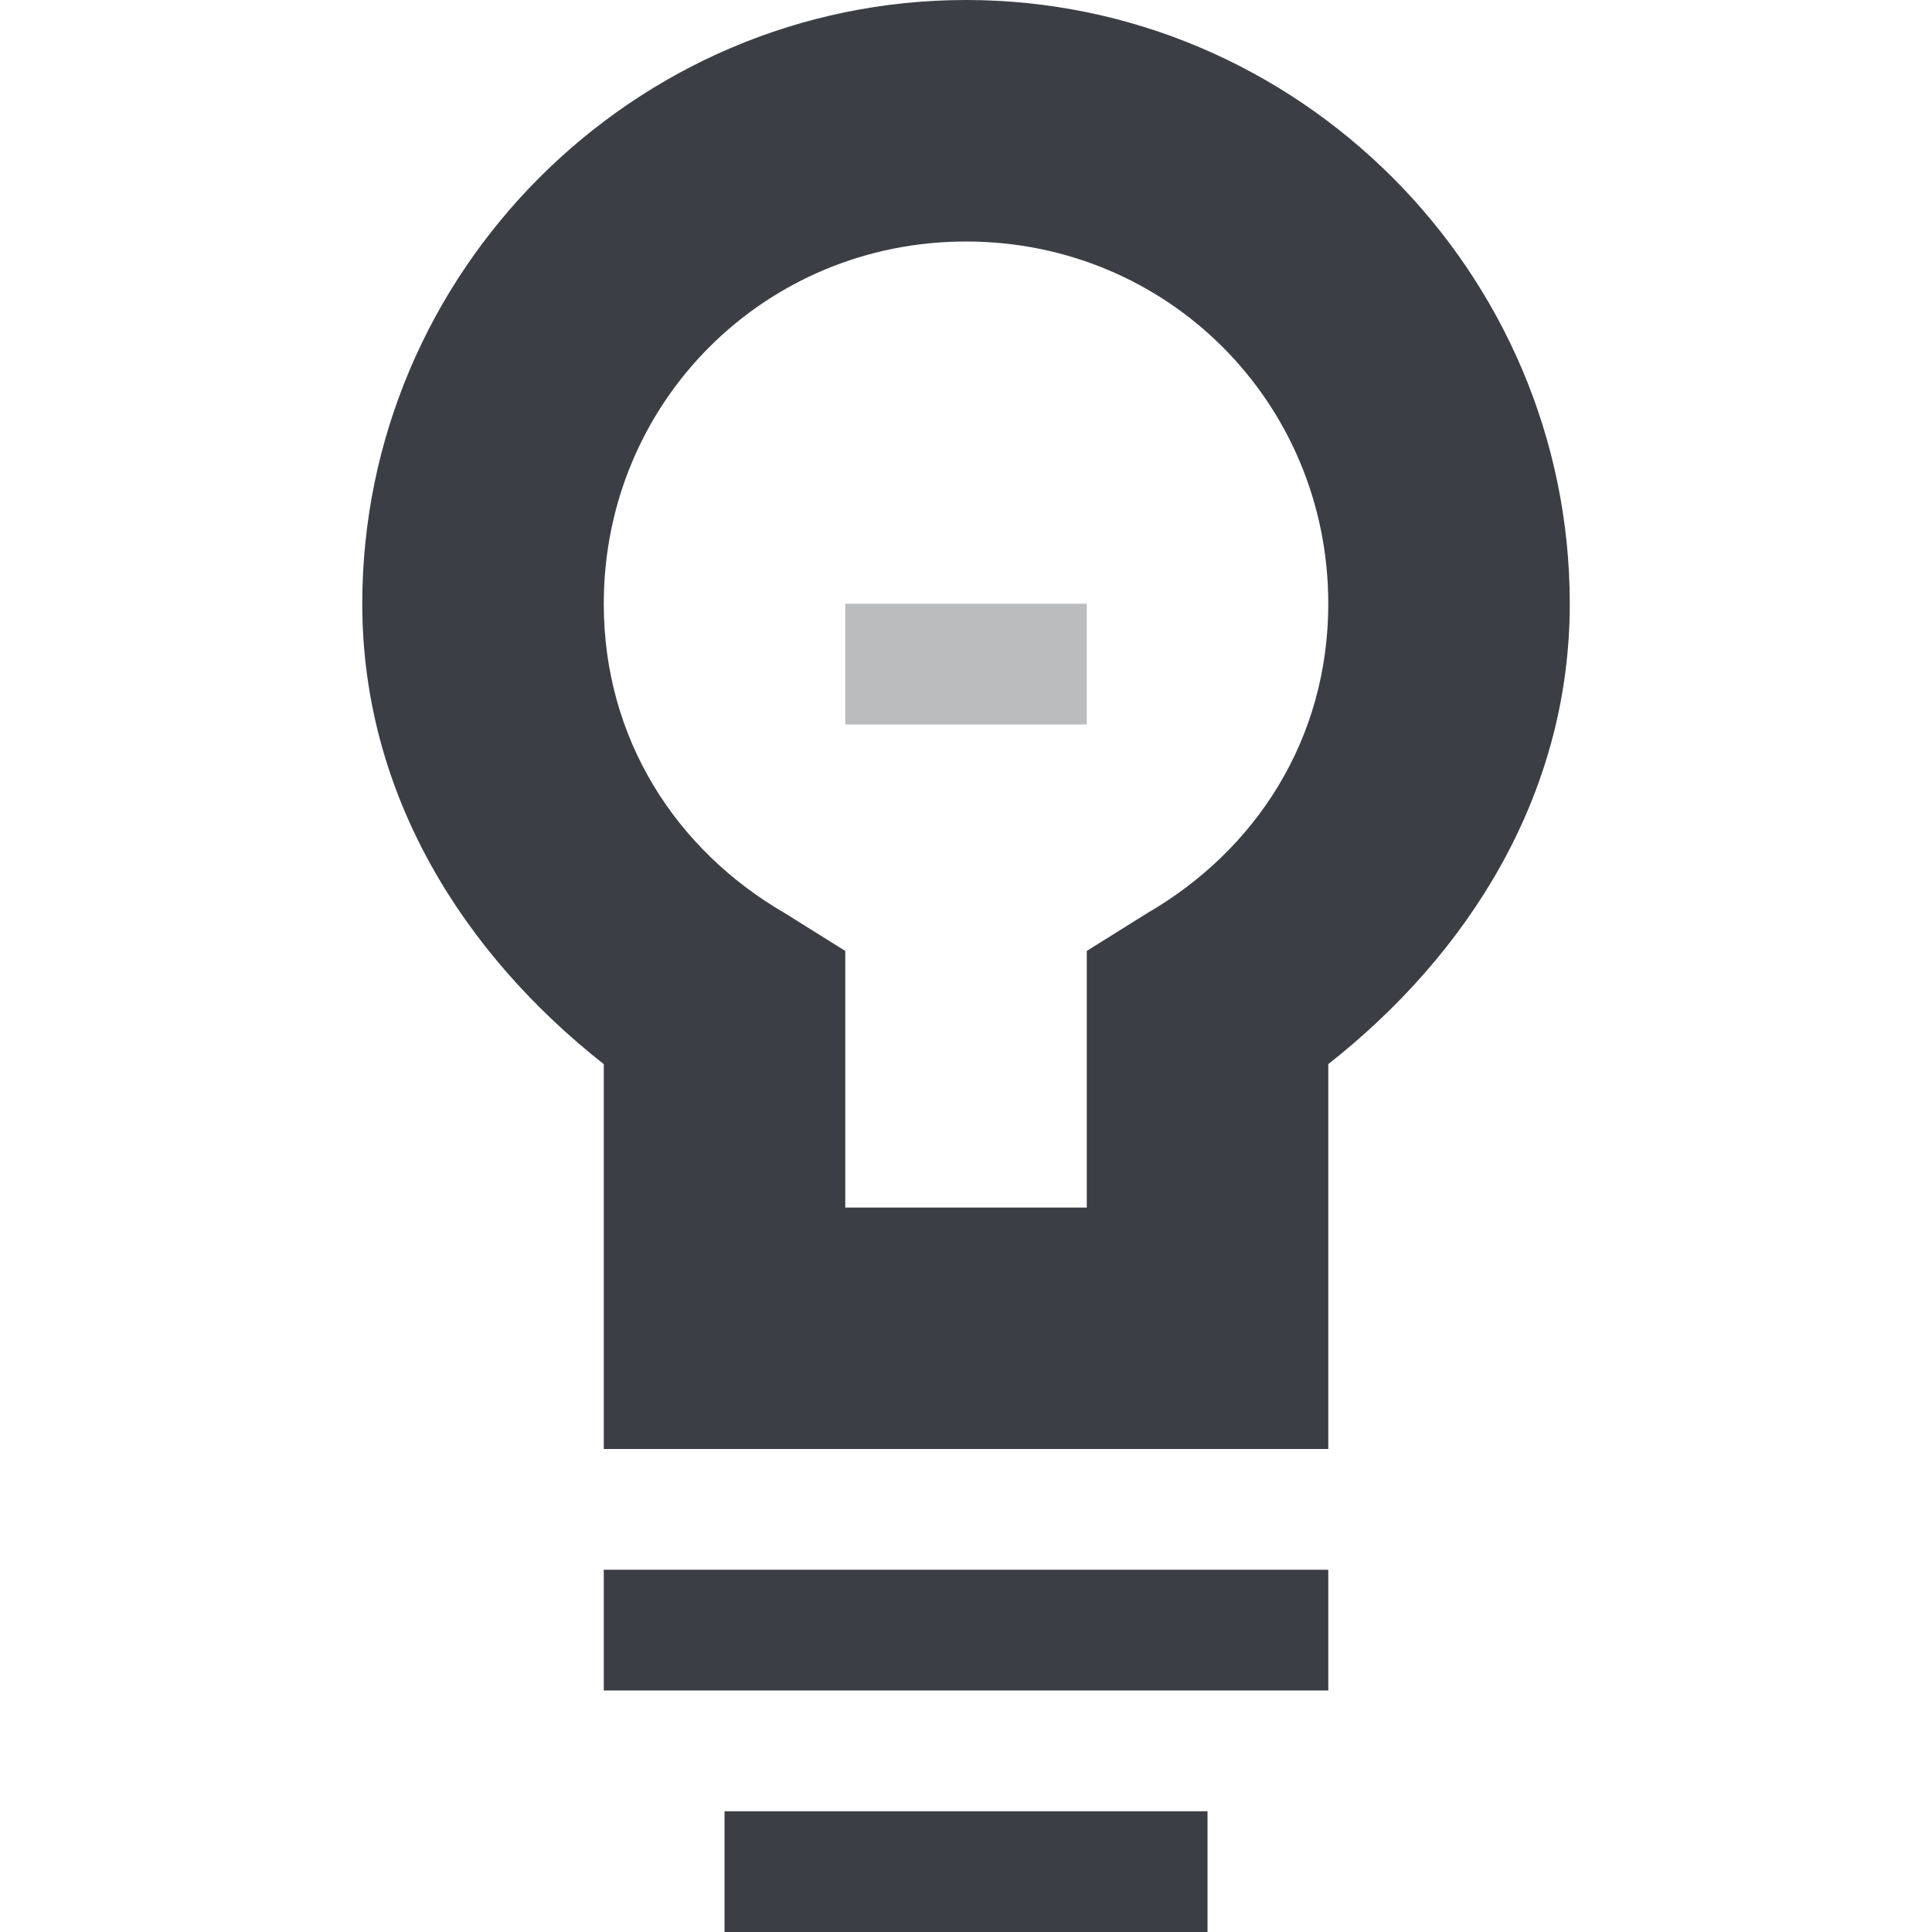
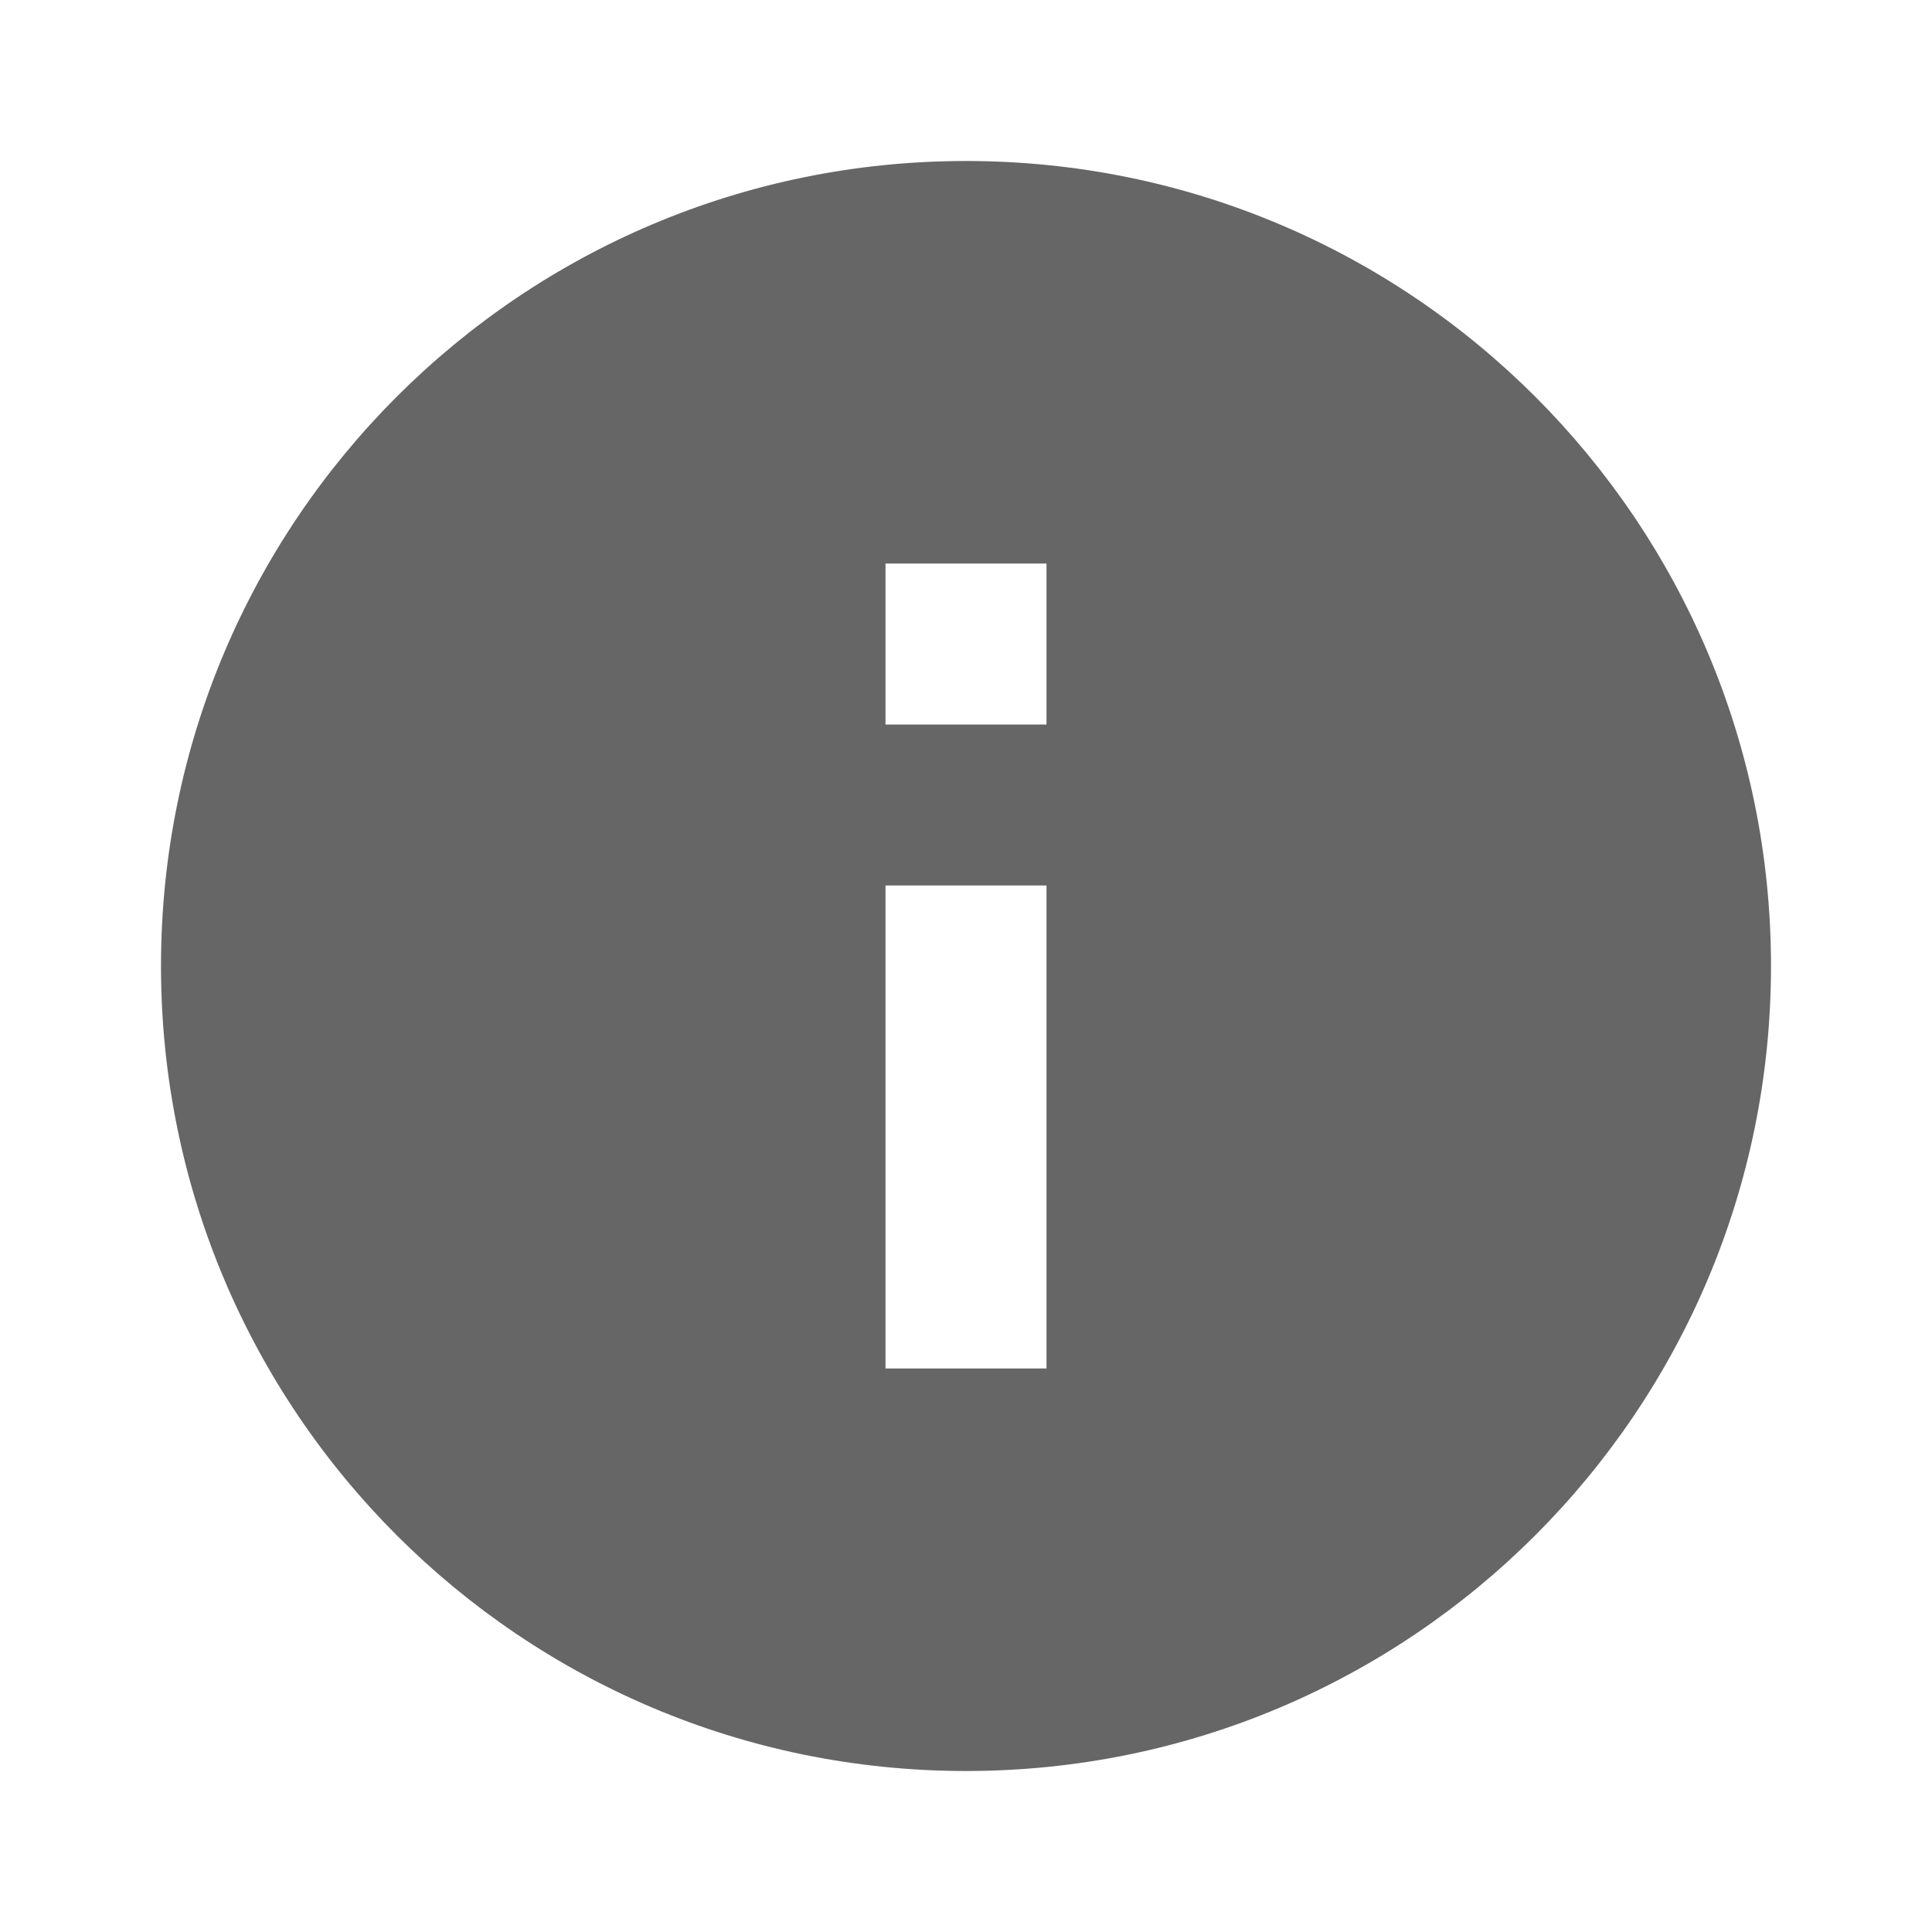
- <svg xmlns="http://www.w3.org/2000/svg" height="48" id="svg7384" version="1.1" width="48">
-   <defs id="defs7386" />
-   <g id="actions" style="display:inline" transform="translate(-41.00041,-123)">
-     <path d="m 65.001,123 c -8.249,0 -15,6.751 -15,15 0,4.759 2.534,8.71 6,11.438 l 0,6.562 0,3 3,0 12,0 3,0 0,-3 0,-6.562 c 3.466,-2.727 6,-6.679 6,-11.438 0,-8.249 -6.751,-15 -15,-15 z m 0,6 c 5.006,0 9,3.994 9,9 0,3.348 -1.785,6.114 -4.5,7.688 l -1.5,0.938 0,1.688 0,4.688 -6,0 0,-4.688 0,-1.688 -1.5,-0.938 c -2.715,-1.574 -4.5,-4.34 -4.5,-7.688 0,-5.006 3.994,-9 9,-9 z" id="path4561-0" style="fill:#3b3f45;fill-opacity:1;stroke:none" />
-     <path d="m 59.001,168 0,3 12,0 0,-3 -12,0 z" id="path4488-4" style="fill:#3b3f45;fill-opacity:1;fill-rule:nonzero;stroke:none" />
-     <path d="m 56.001,162 0,3 18,0 0,-3 -18,0 z" id="path4488-4-7" style="fill:#3b3f45;fill-opacity:1;fill-rule:nonzero;stroke:none" />
-     <path d="m 62.001,138 0,3 6,0 0,-3 -6,0 z" id="path4488-4-4" style="opacity:0.35;fill:#3b3f45;fill-opacity:1;fill-rule:nonzero;stroke:none" />
+ <svg xmlns="http://www.w3.org/2000/svg" width="48px" height="48px" viewBox="0 0 48 48" version="1.1">
+   <defs />
+   <g id="Derived-48" stroke="none" stroke-width="1" fill="none" fill-rule="evenodd">
+     <g id="dialog-information" fill="#666666">
+       <path d="M24,4 C12.95,4 4,12.95 4,24 C4,35.05 12.95,44 24,44 C35.05,44 44,35.05 44,24 C44,12.95 35.05,4 24,4 Z M26,34 L22,34 L22,22 L26,22 L26,34 Z M26,18 L22,18 L22,14 L26,14 L26,18 Z" id="Shape" />
+     </g>
  </g>
</svg>
